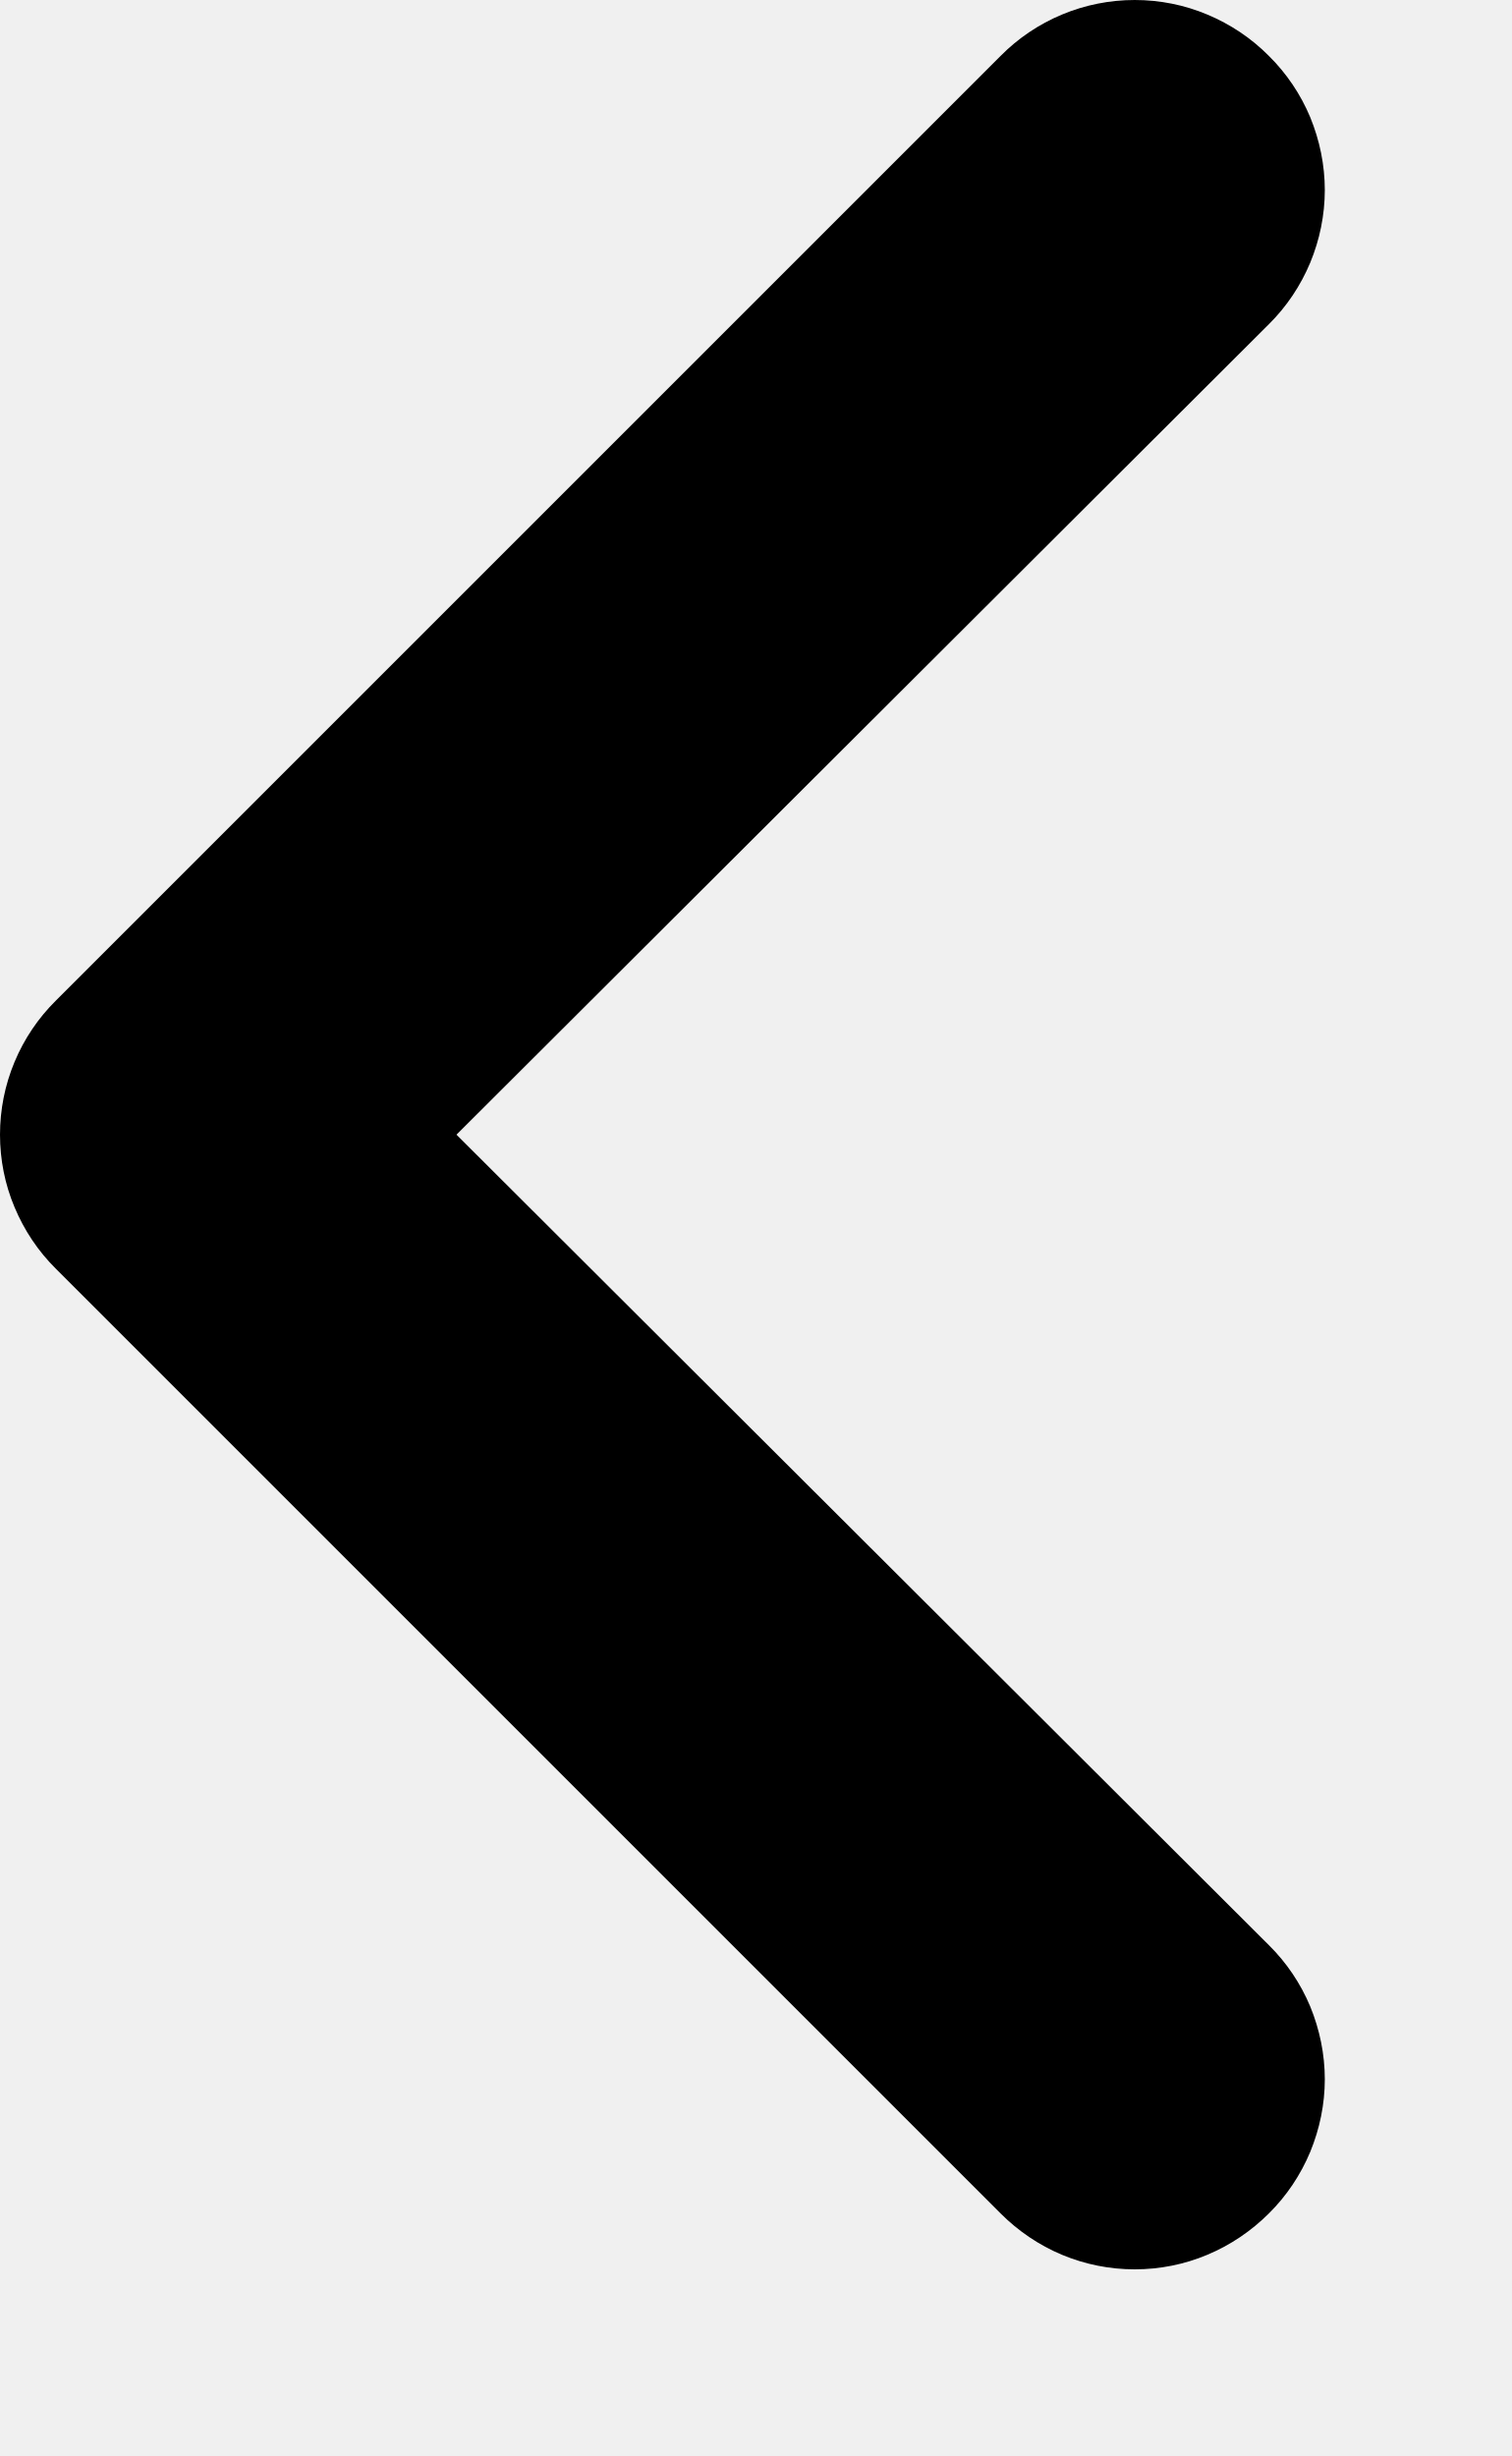
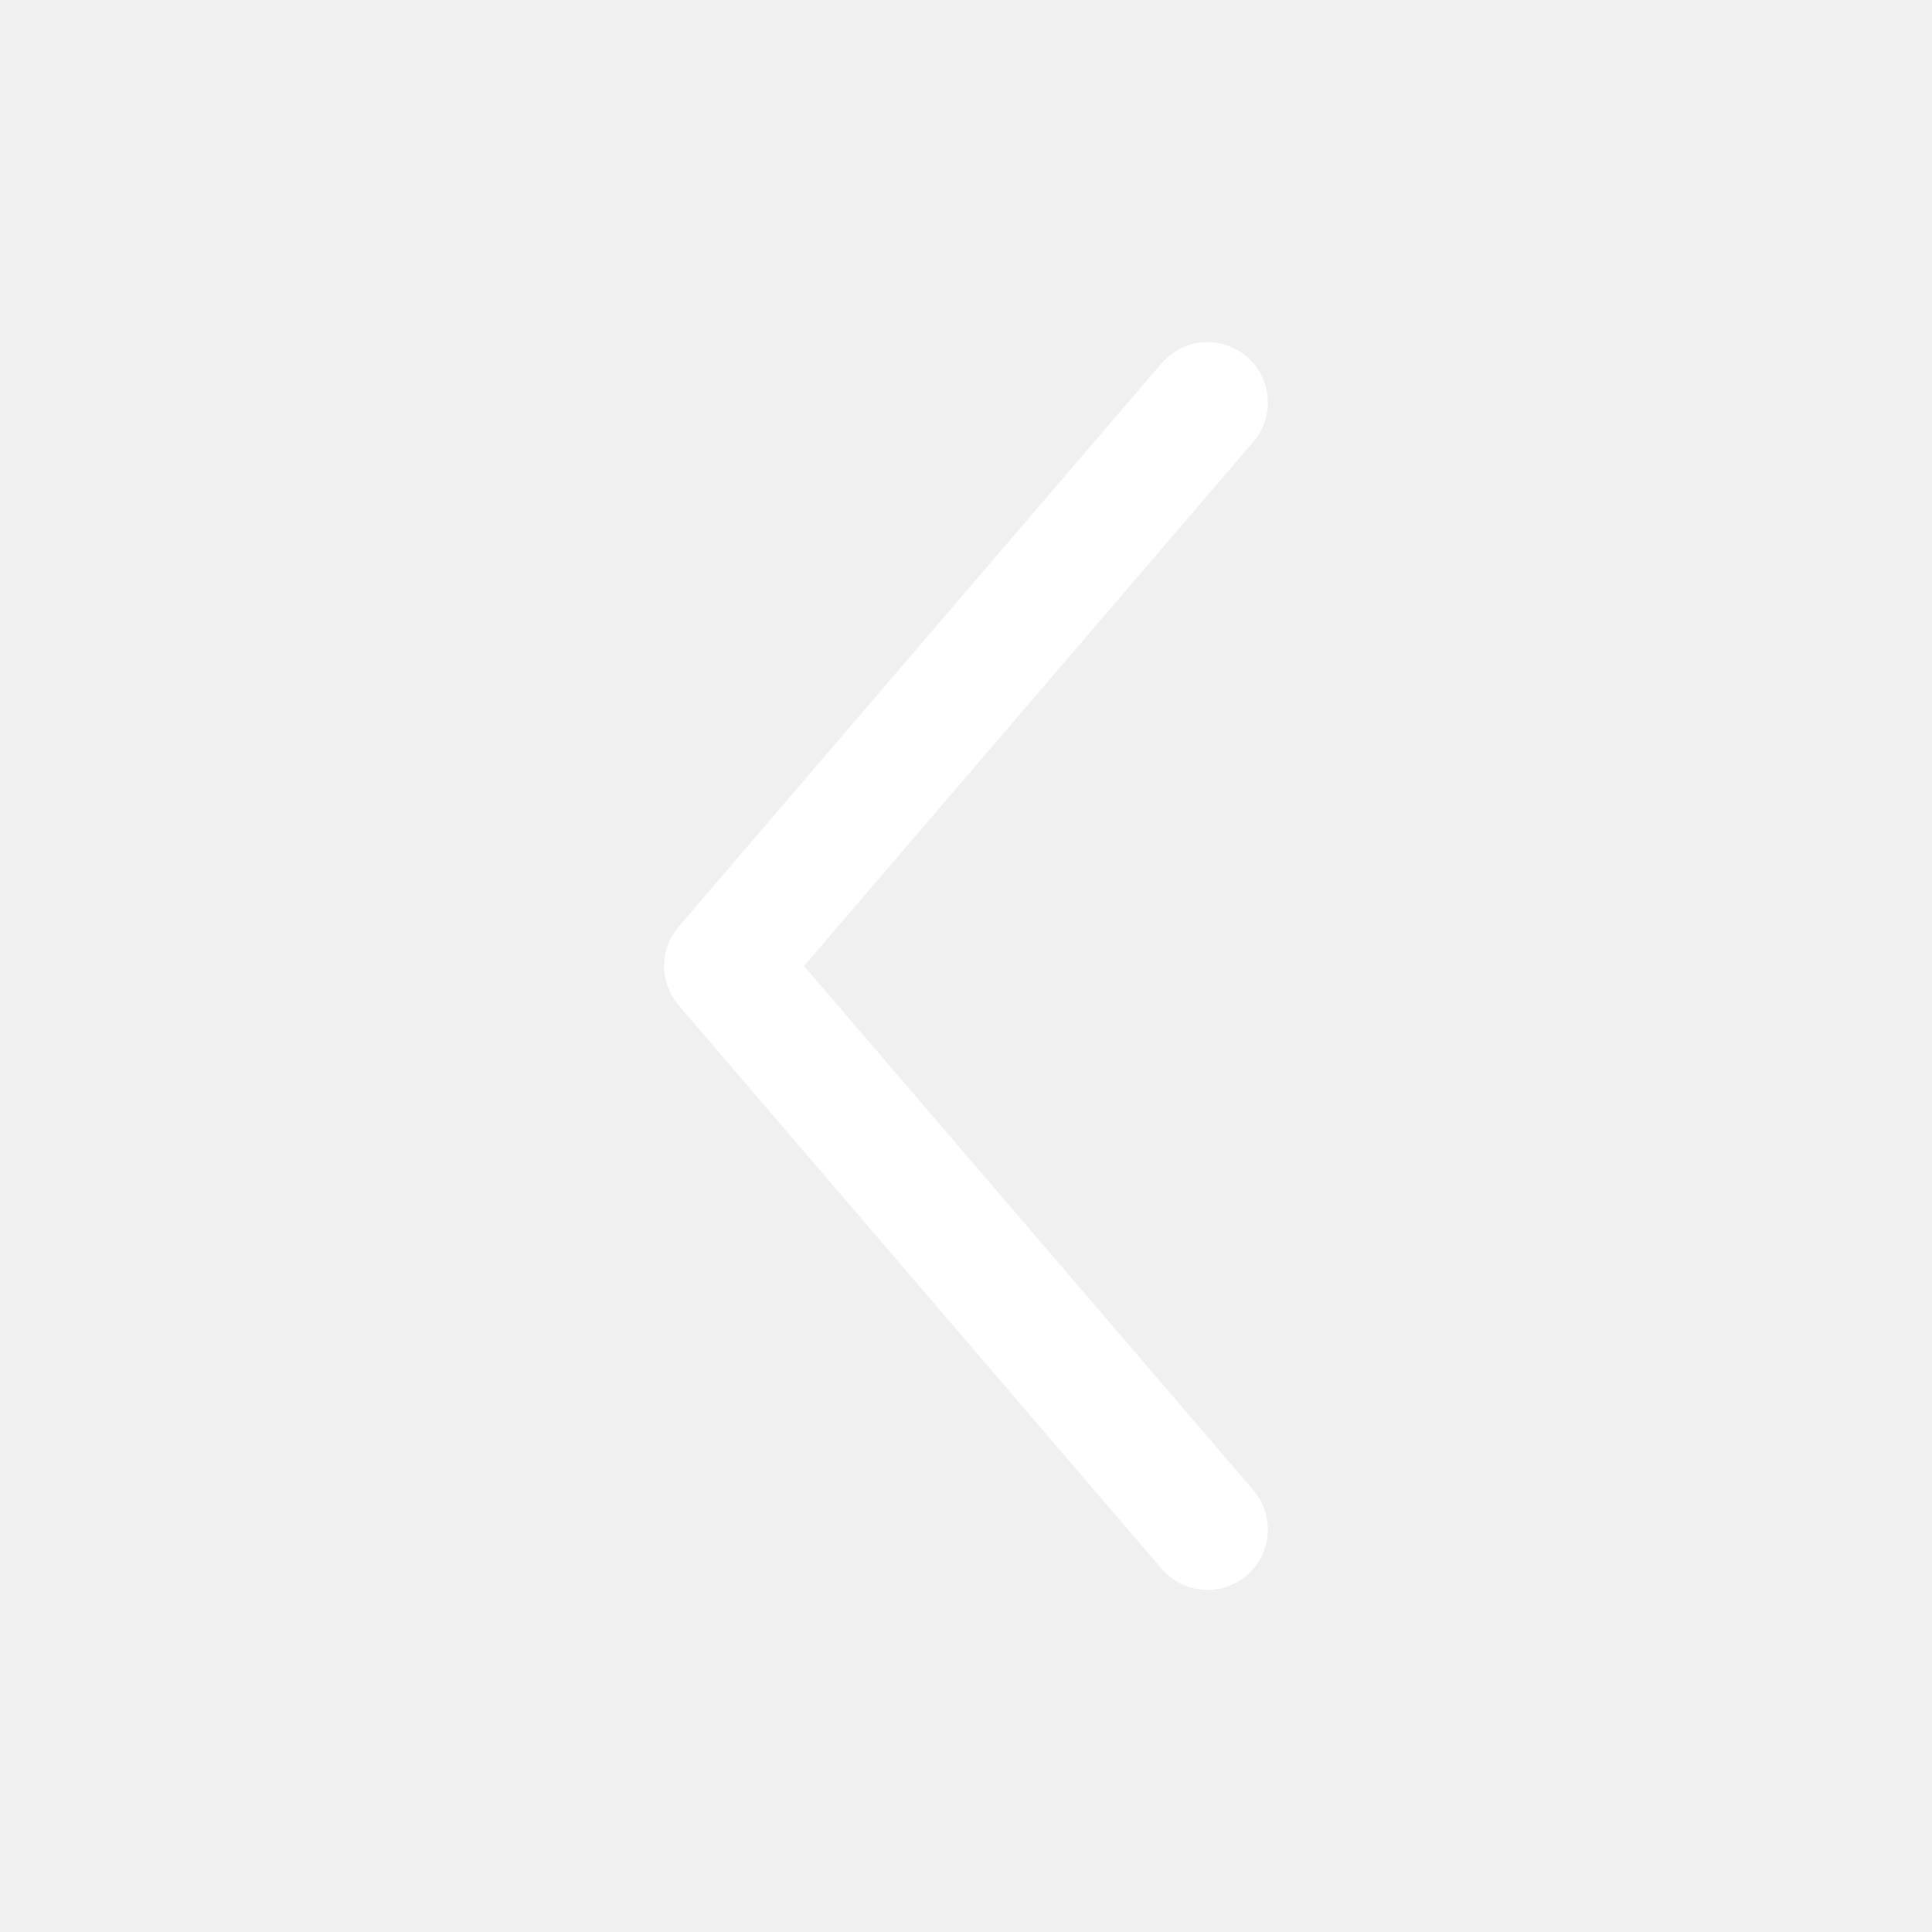
- <svg xmlns="http://www.w3.org/2000/svg" width="8" height="13" viewBox="0 0 8 13" fill="none">
-   <path d="M6.39 0.077C6.512 0.128 6.623 0.202 6.716 0.296C6.81 0.389 6.884 0.499 6.935 0.621C6.985 0.743 7.012 0.874 7.012 1.006C7.012 1.138 6.985 1.269 6.935 1.39C6.884 1.512 6.81 1.623 6.716 1.716L2.416 6.006L6.716 10.296C6.81 10.389 6.884 10.499 6.935 10.621C6.985 10.743 7.012 10.874 7.012 11.006C7.012 11.138 6.985 11.268 6.935 11.39C6.884 11.512 6.81 11.623 6.716 11.716C6.623 11.809 6.512 11.884 6.39 11.935C6.269 11.986 6.138 12.012 6.006 12.012C5.874 12.012 5.743 11.986 5.621 11.935C5.499 11.884 5.389 11.809 5.296 11.716L0.296 6.716C0.202 6.623 0.128 6.512 0.077 6.39C0.026 6.269 0 6.138 0 6.006C0 5.874 0.026 5.743 0.077 5.621C0.128 5.499 0.202 5.389 0.296 5.296L5.296 0.296C5.389 0.202 5.499 0.128 5.621 0.077C5.743 0.026 5.874 0 6.006 0C6.138 0 6.269 0.026 6.39 0.077Z" fill="black" />
+ <svg xmlns="http://www.w3.org/2000/svg" width="24" height="24" viewBox="0 0 24 24" fill="none">
+   <path d="M15 5L9 12L15 19" stroke="white" stroke-width="1.5" stroke-linecap="round" stroke-linejoin="round" />
</svg>
